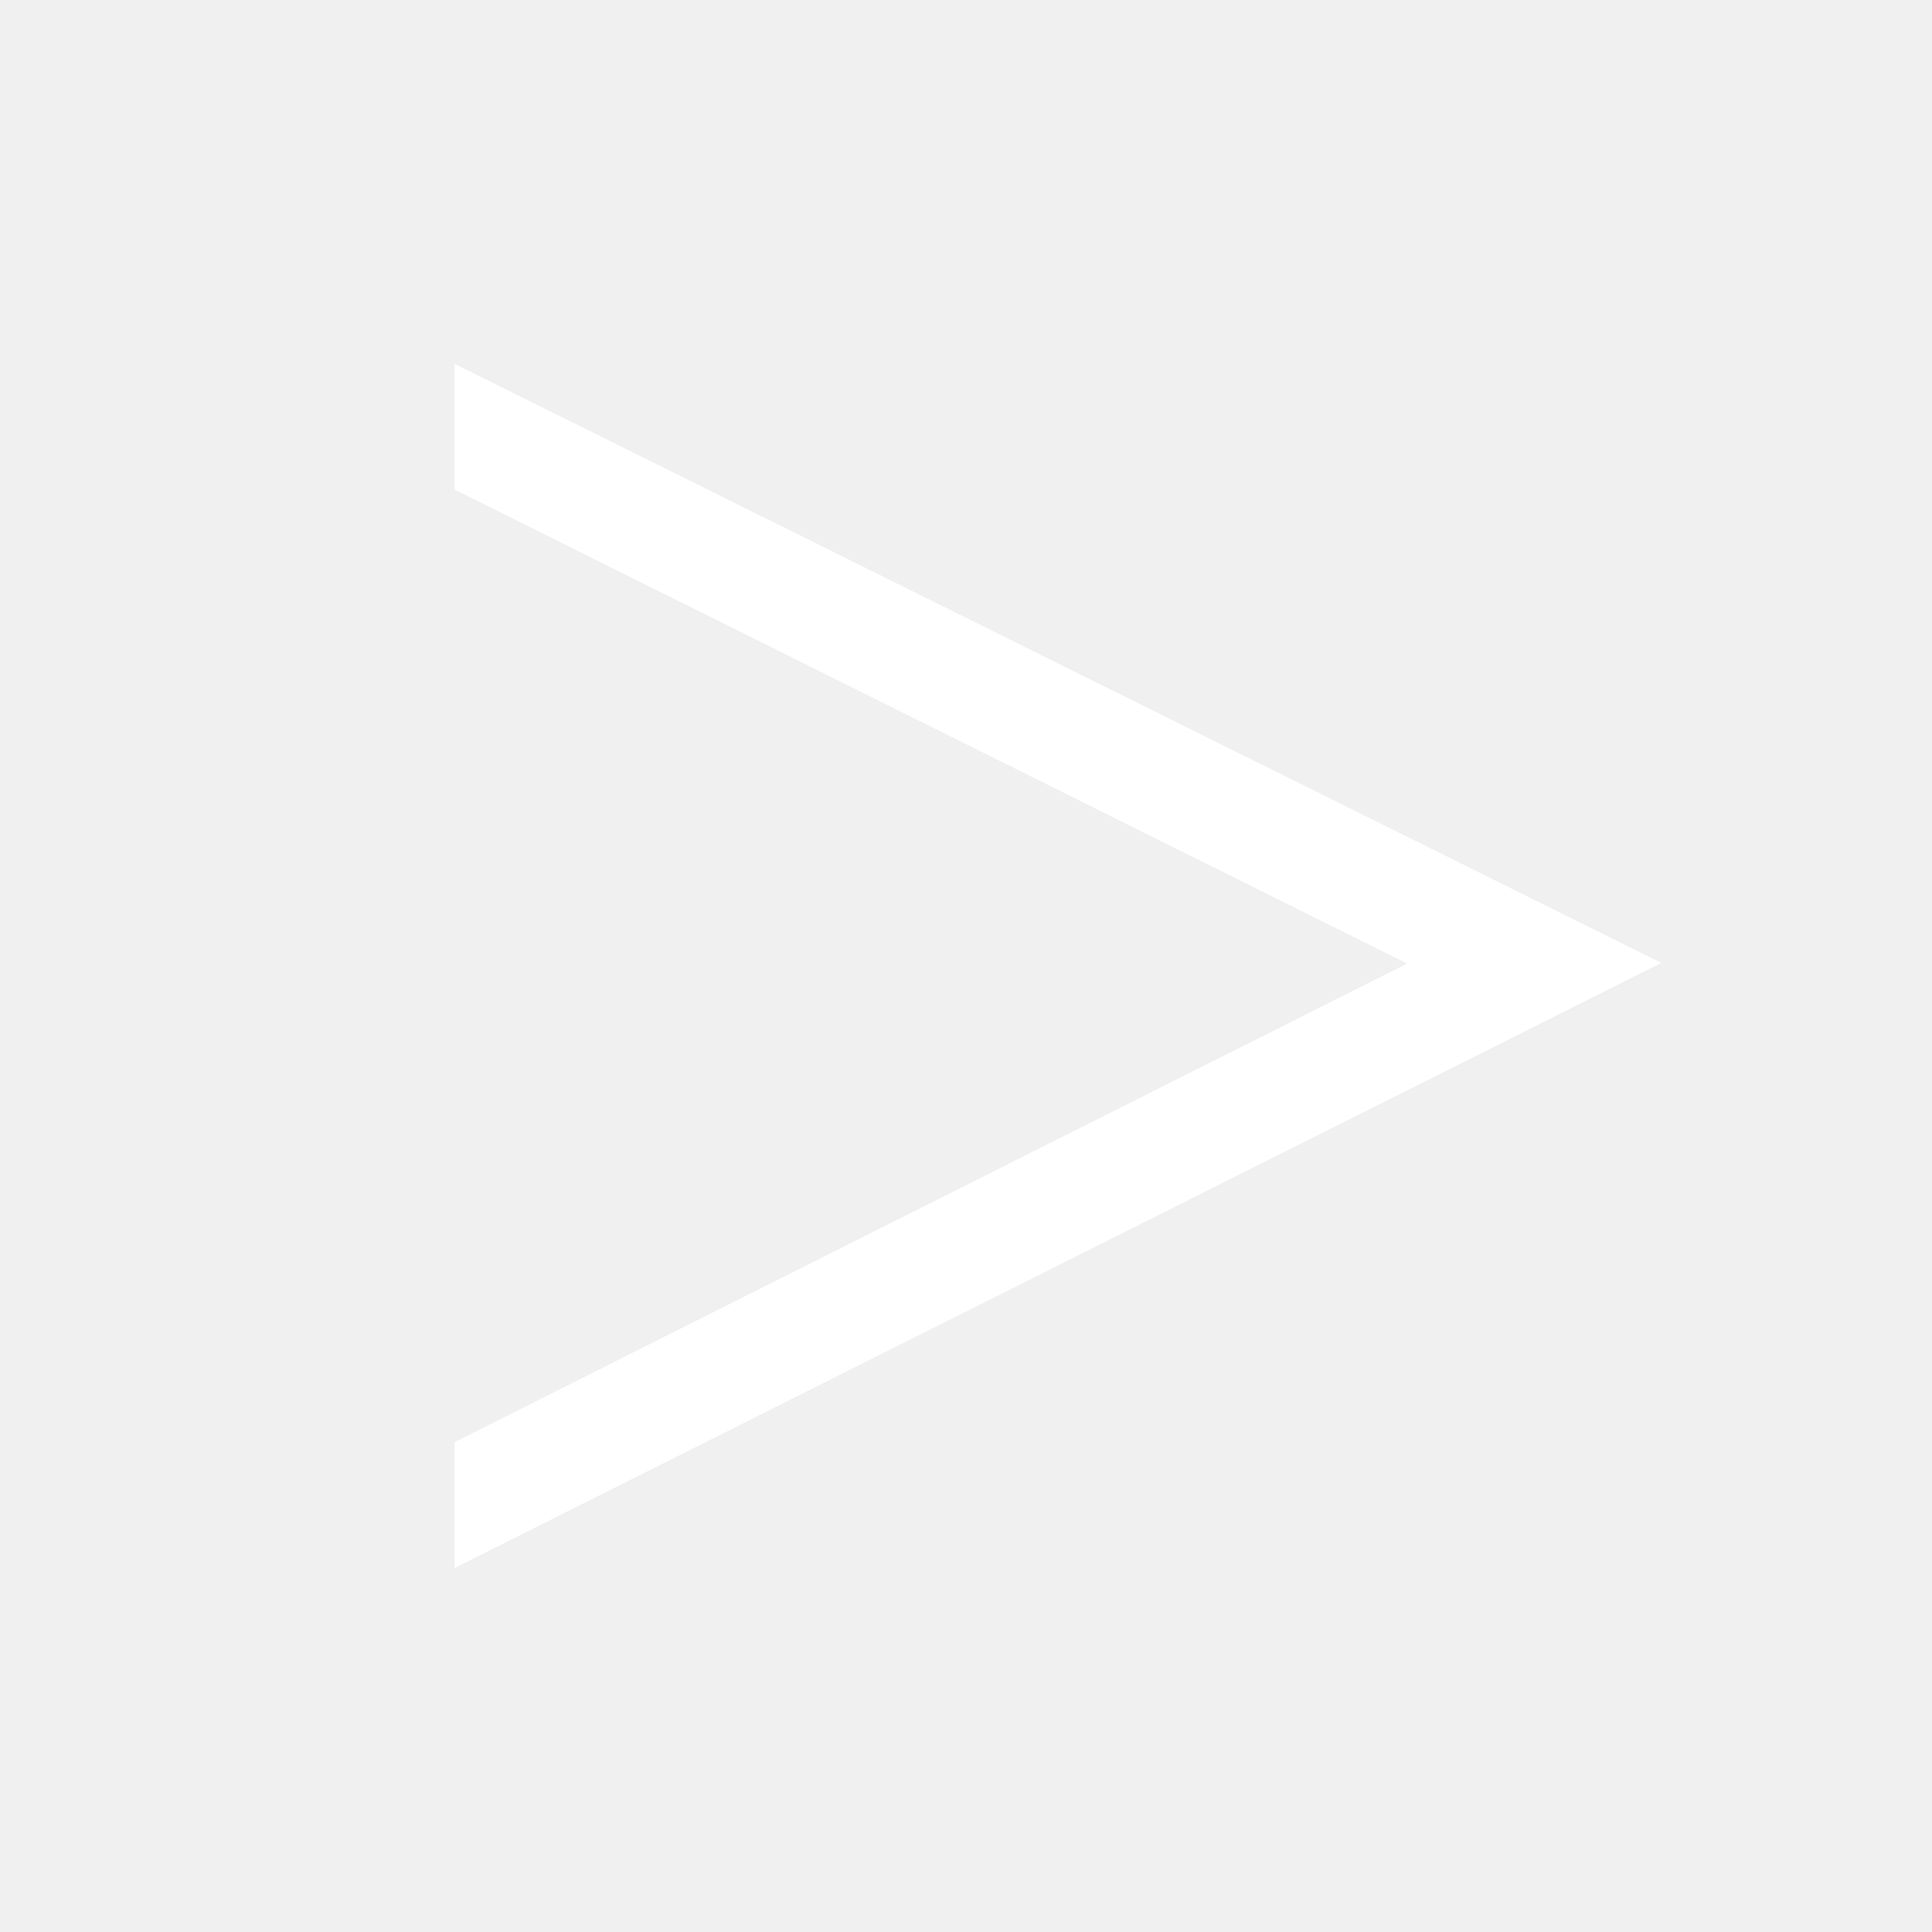
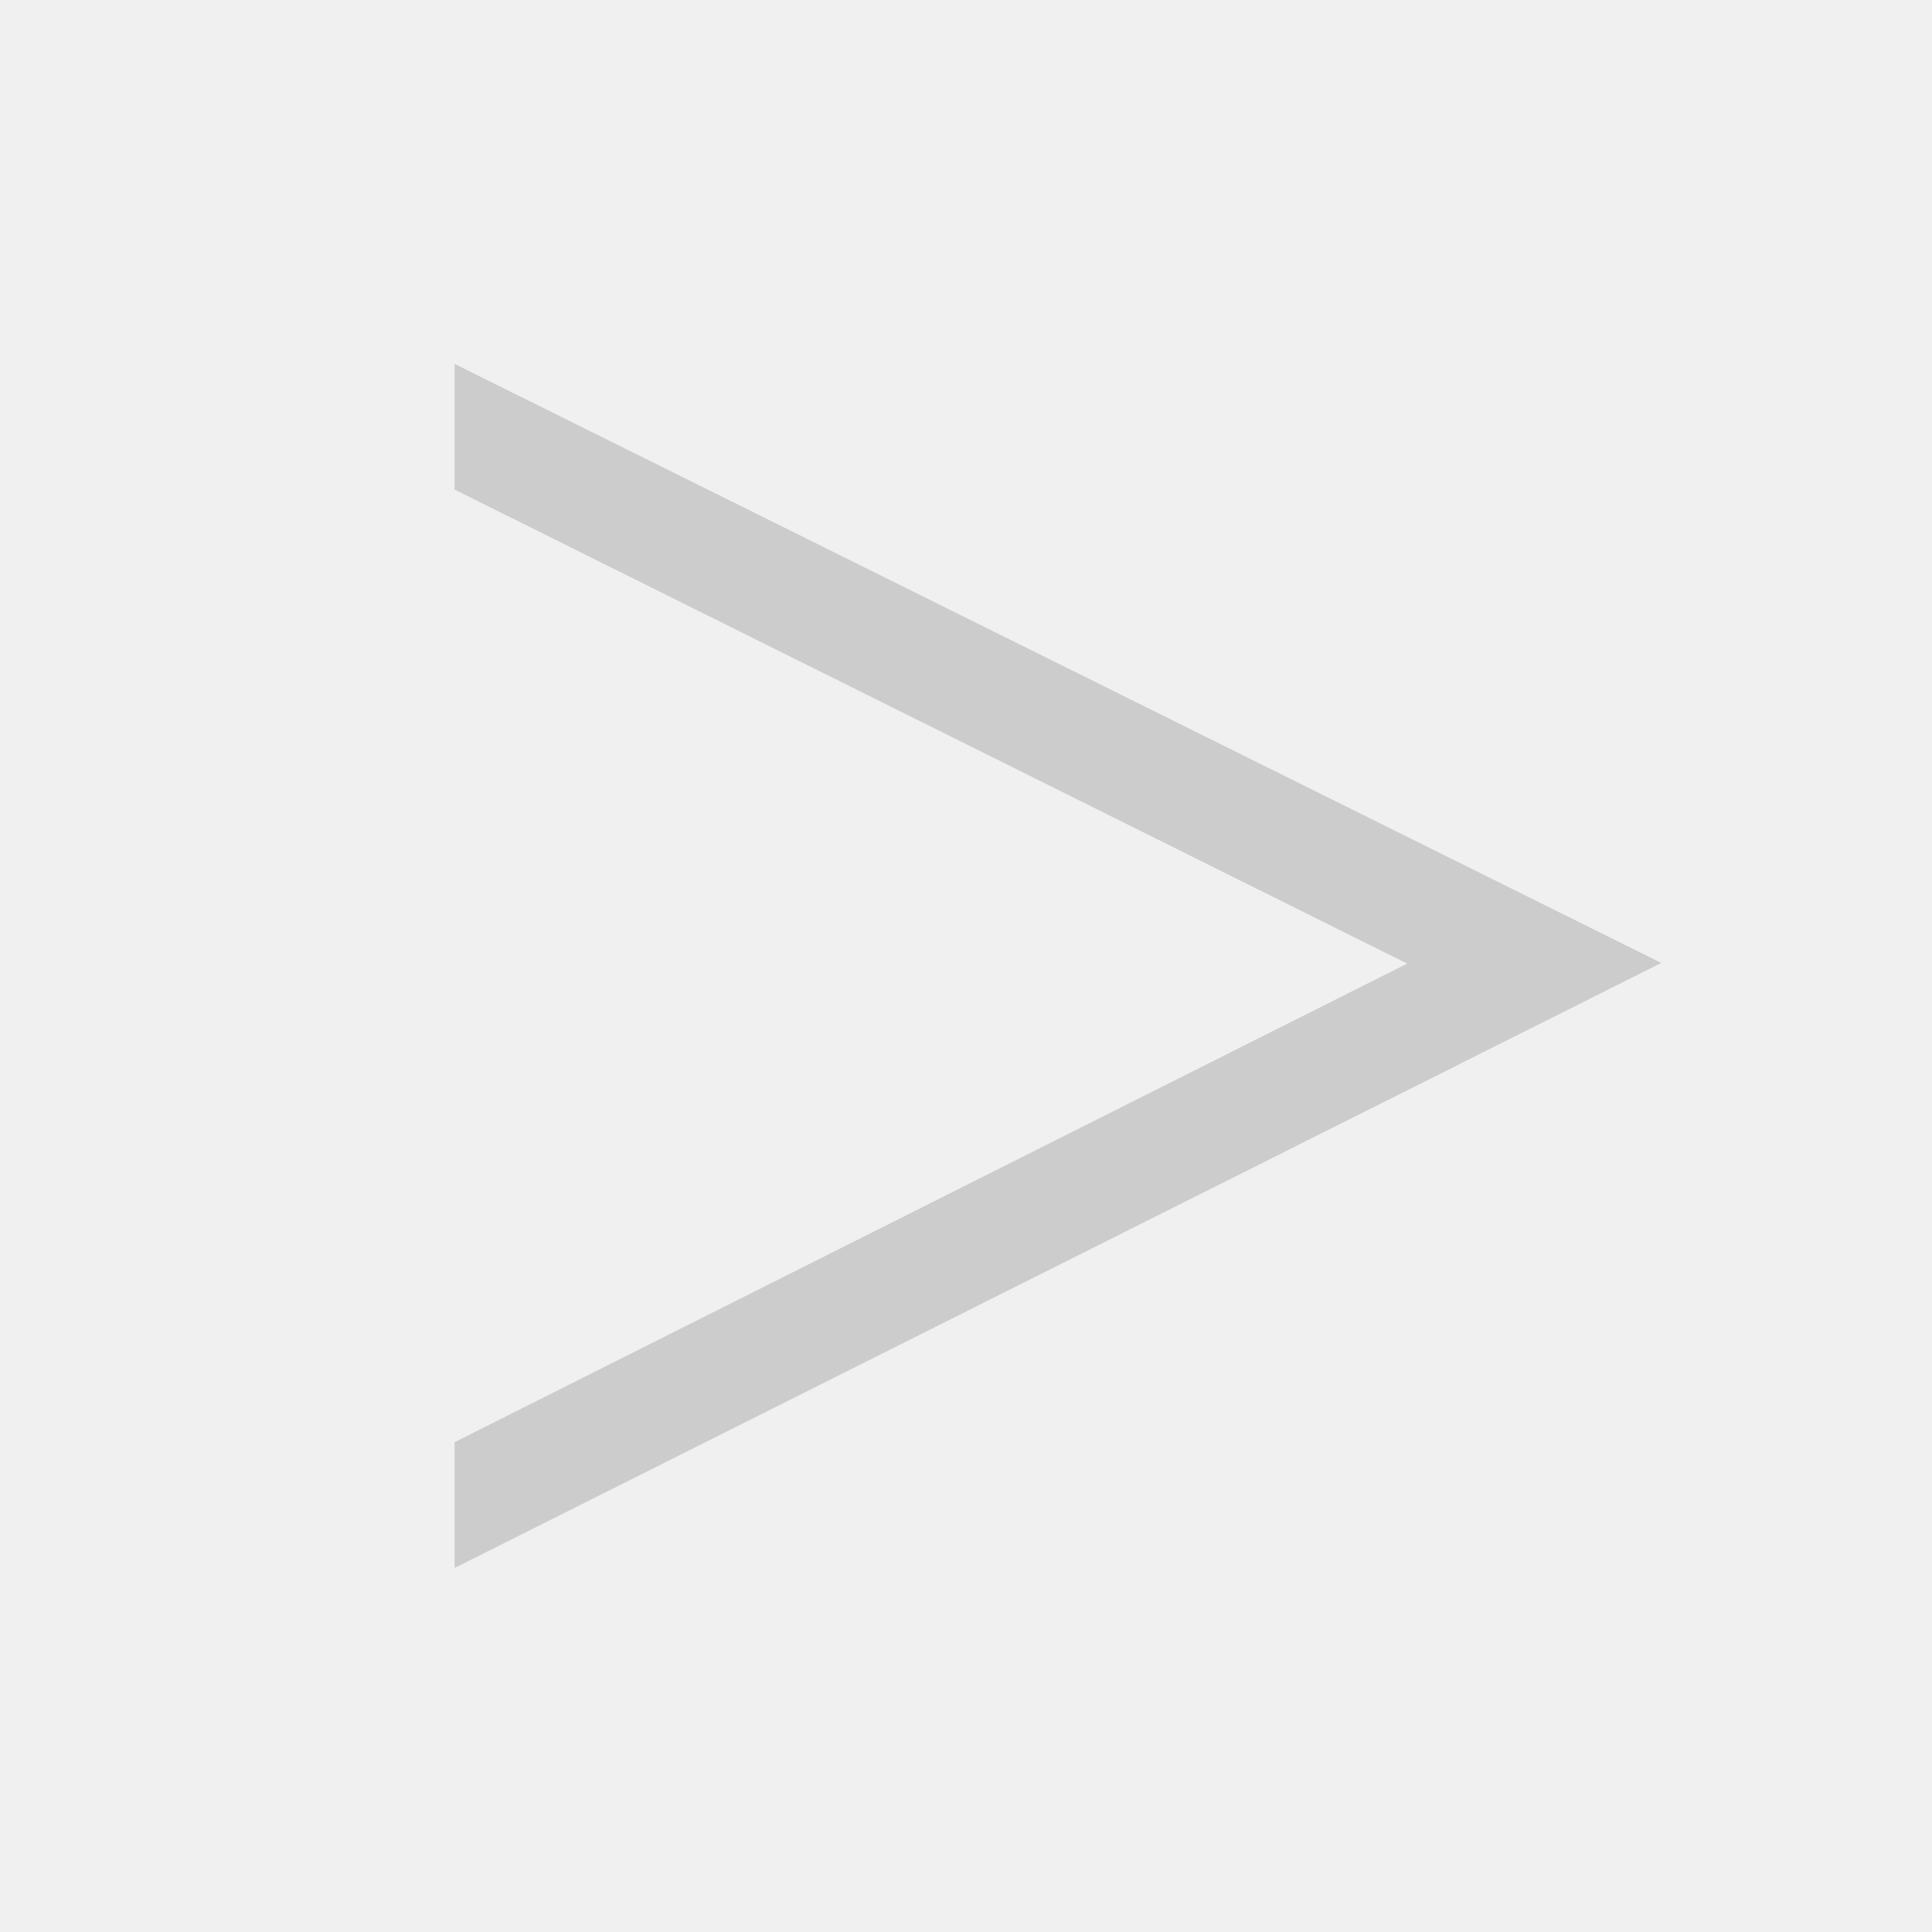
<svg xmlns="http://www.w3.org/2000/svg" version="1.1" x="0px" y="0px" width="17px" height="17px" viewBox="0 0 17 17" enable-background="new 0 0 17 17" xml:space="preserve">
  <g id="Ebene_1" display="none">
-     <path display="inline" d="M0,4.128l8.382,4.17L0,12.51v1.116l10.618-5.333L0,3V4.128z" fill="#ffffff" />
+     <path display="inline" d="M0,4.128l8.382,4.17L0,12.51v1.116l10.618-5.333L0,3V4.128z" fill="#cccccc" />
  </g>
  <g id="Ebene_2">
-     <path d="M4,3.202l10.618,5.271L4,13.797v-1.107l8.382-4.211L4,4.308V3.202z" fill="#ffffff" />
+     <path d="M4,3.202l10.618,5.271L4,13.797v-1.107l8.382-4.211L4,4.308V3.202z" fill="#cccccc" />
  </g>
</svg>
